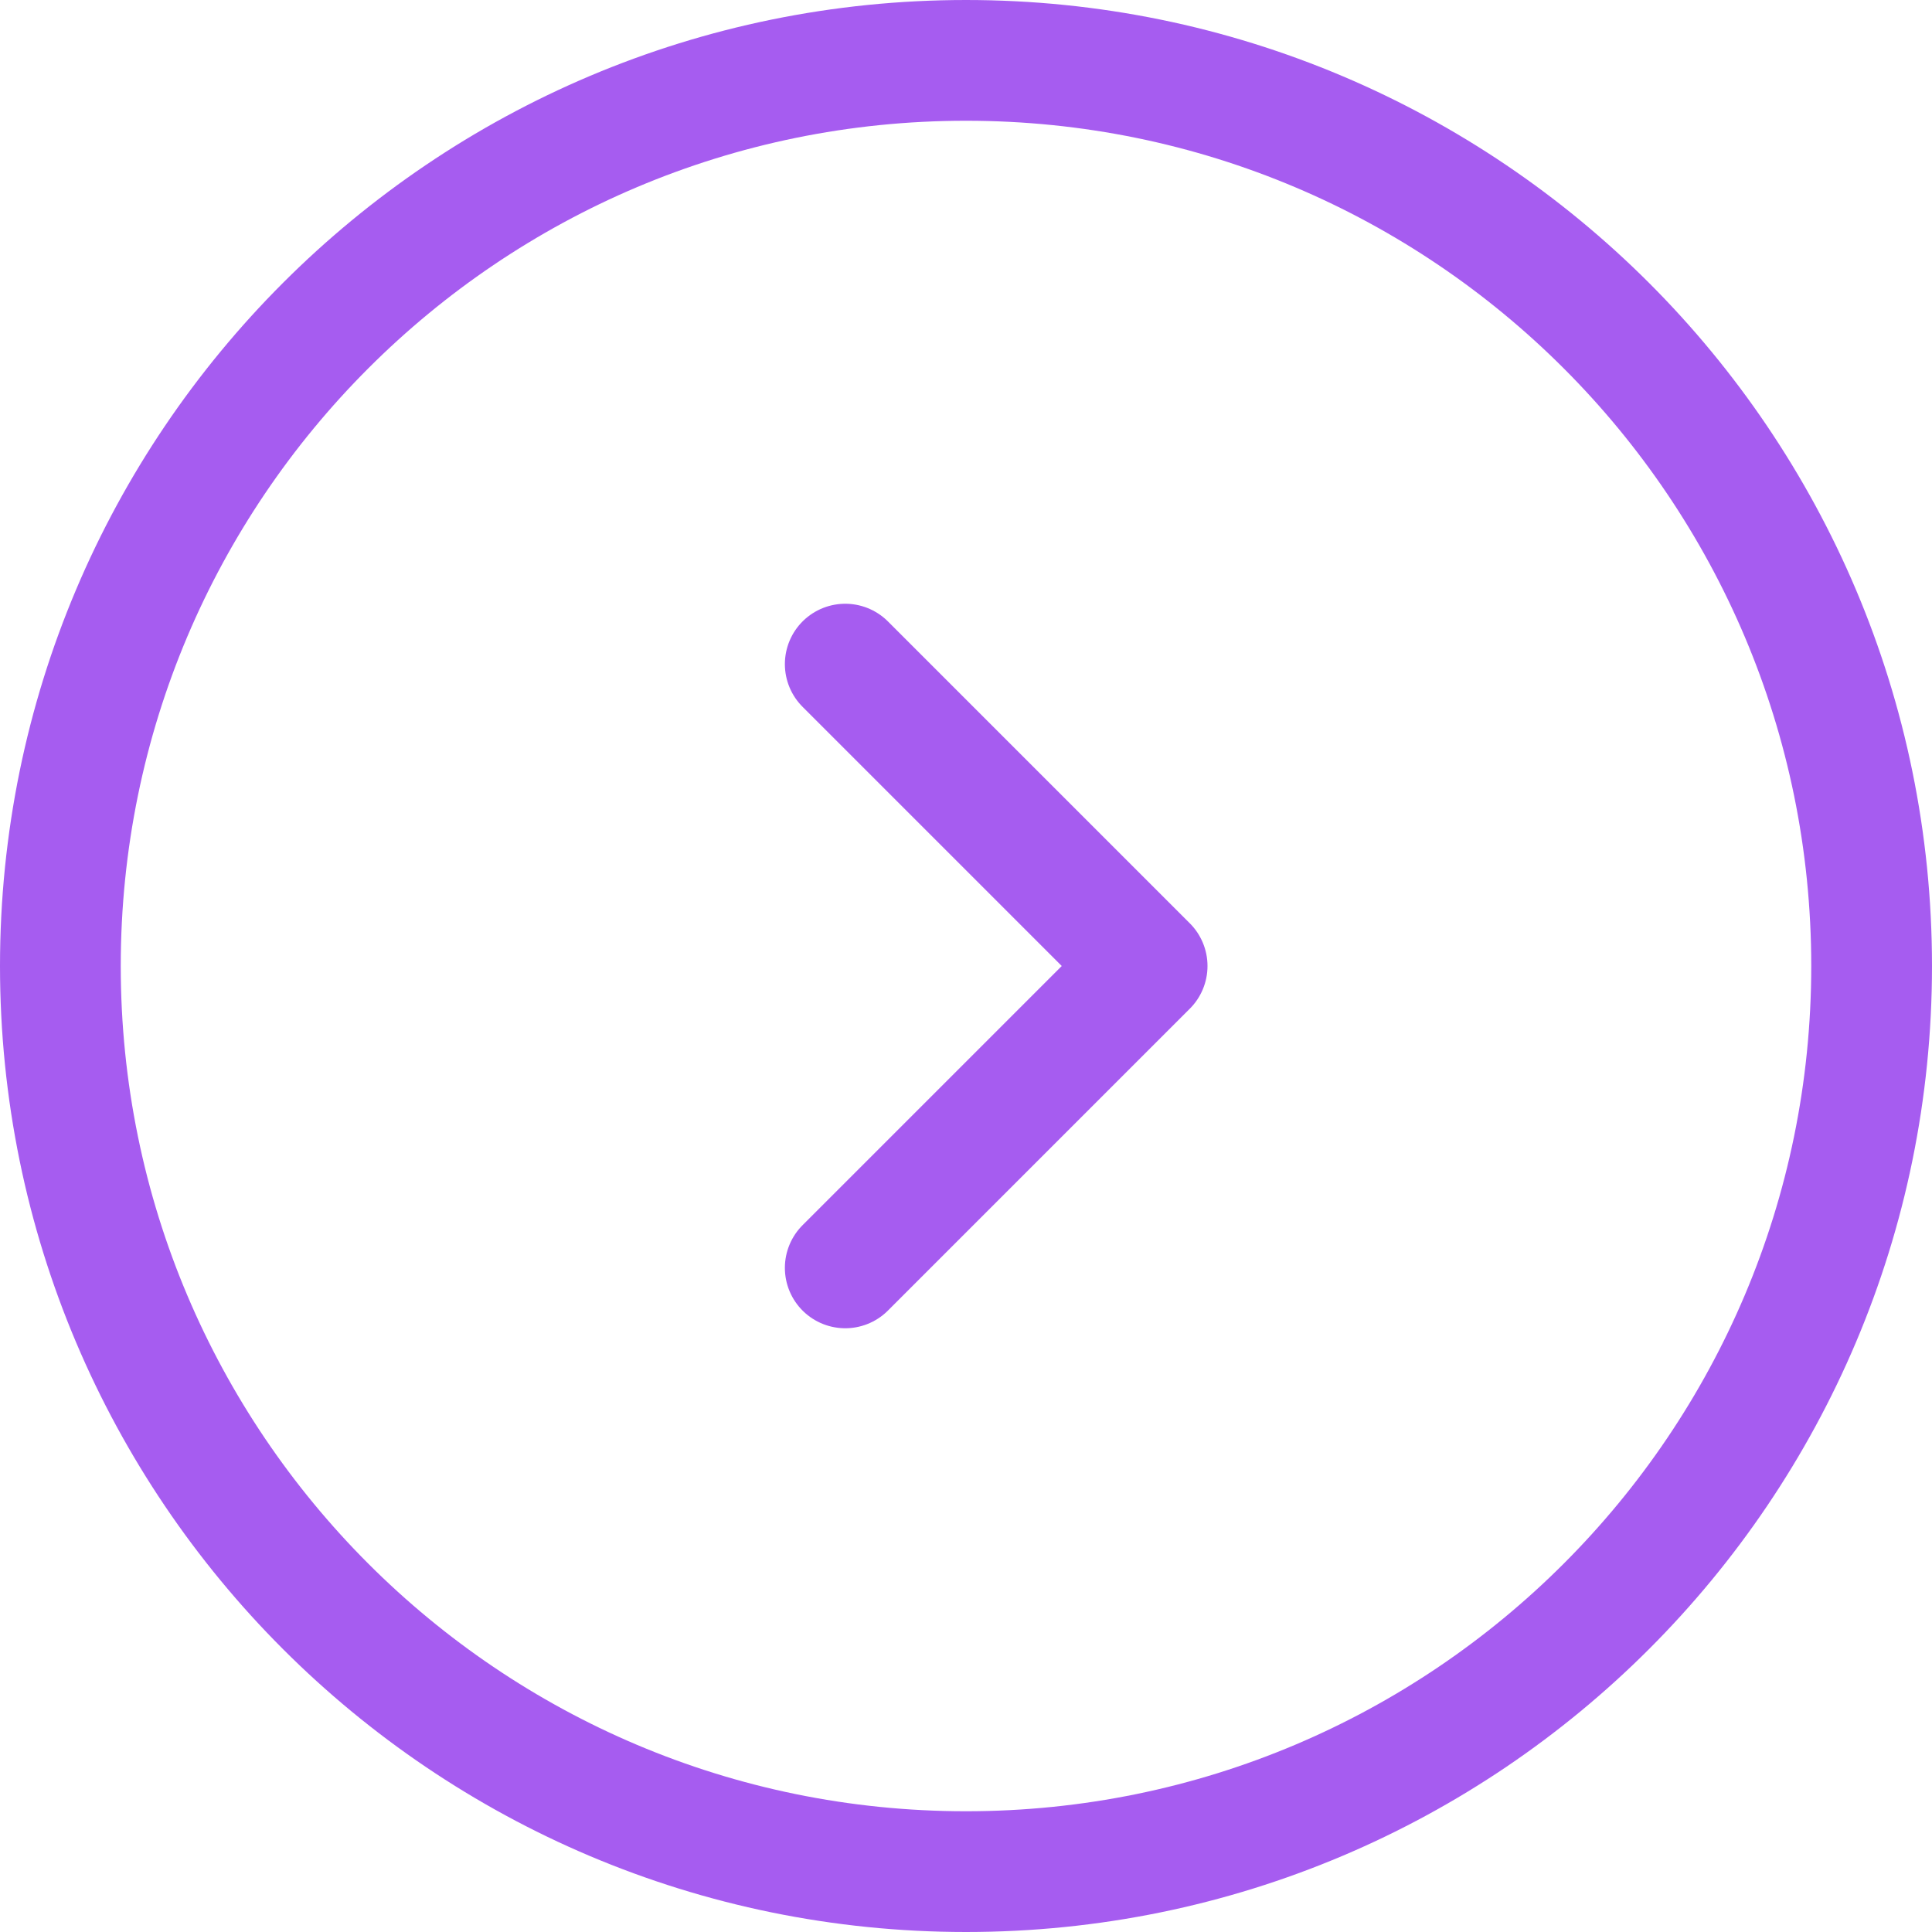
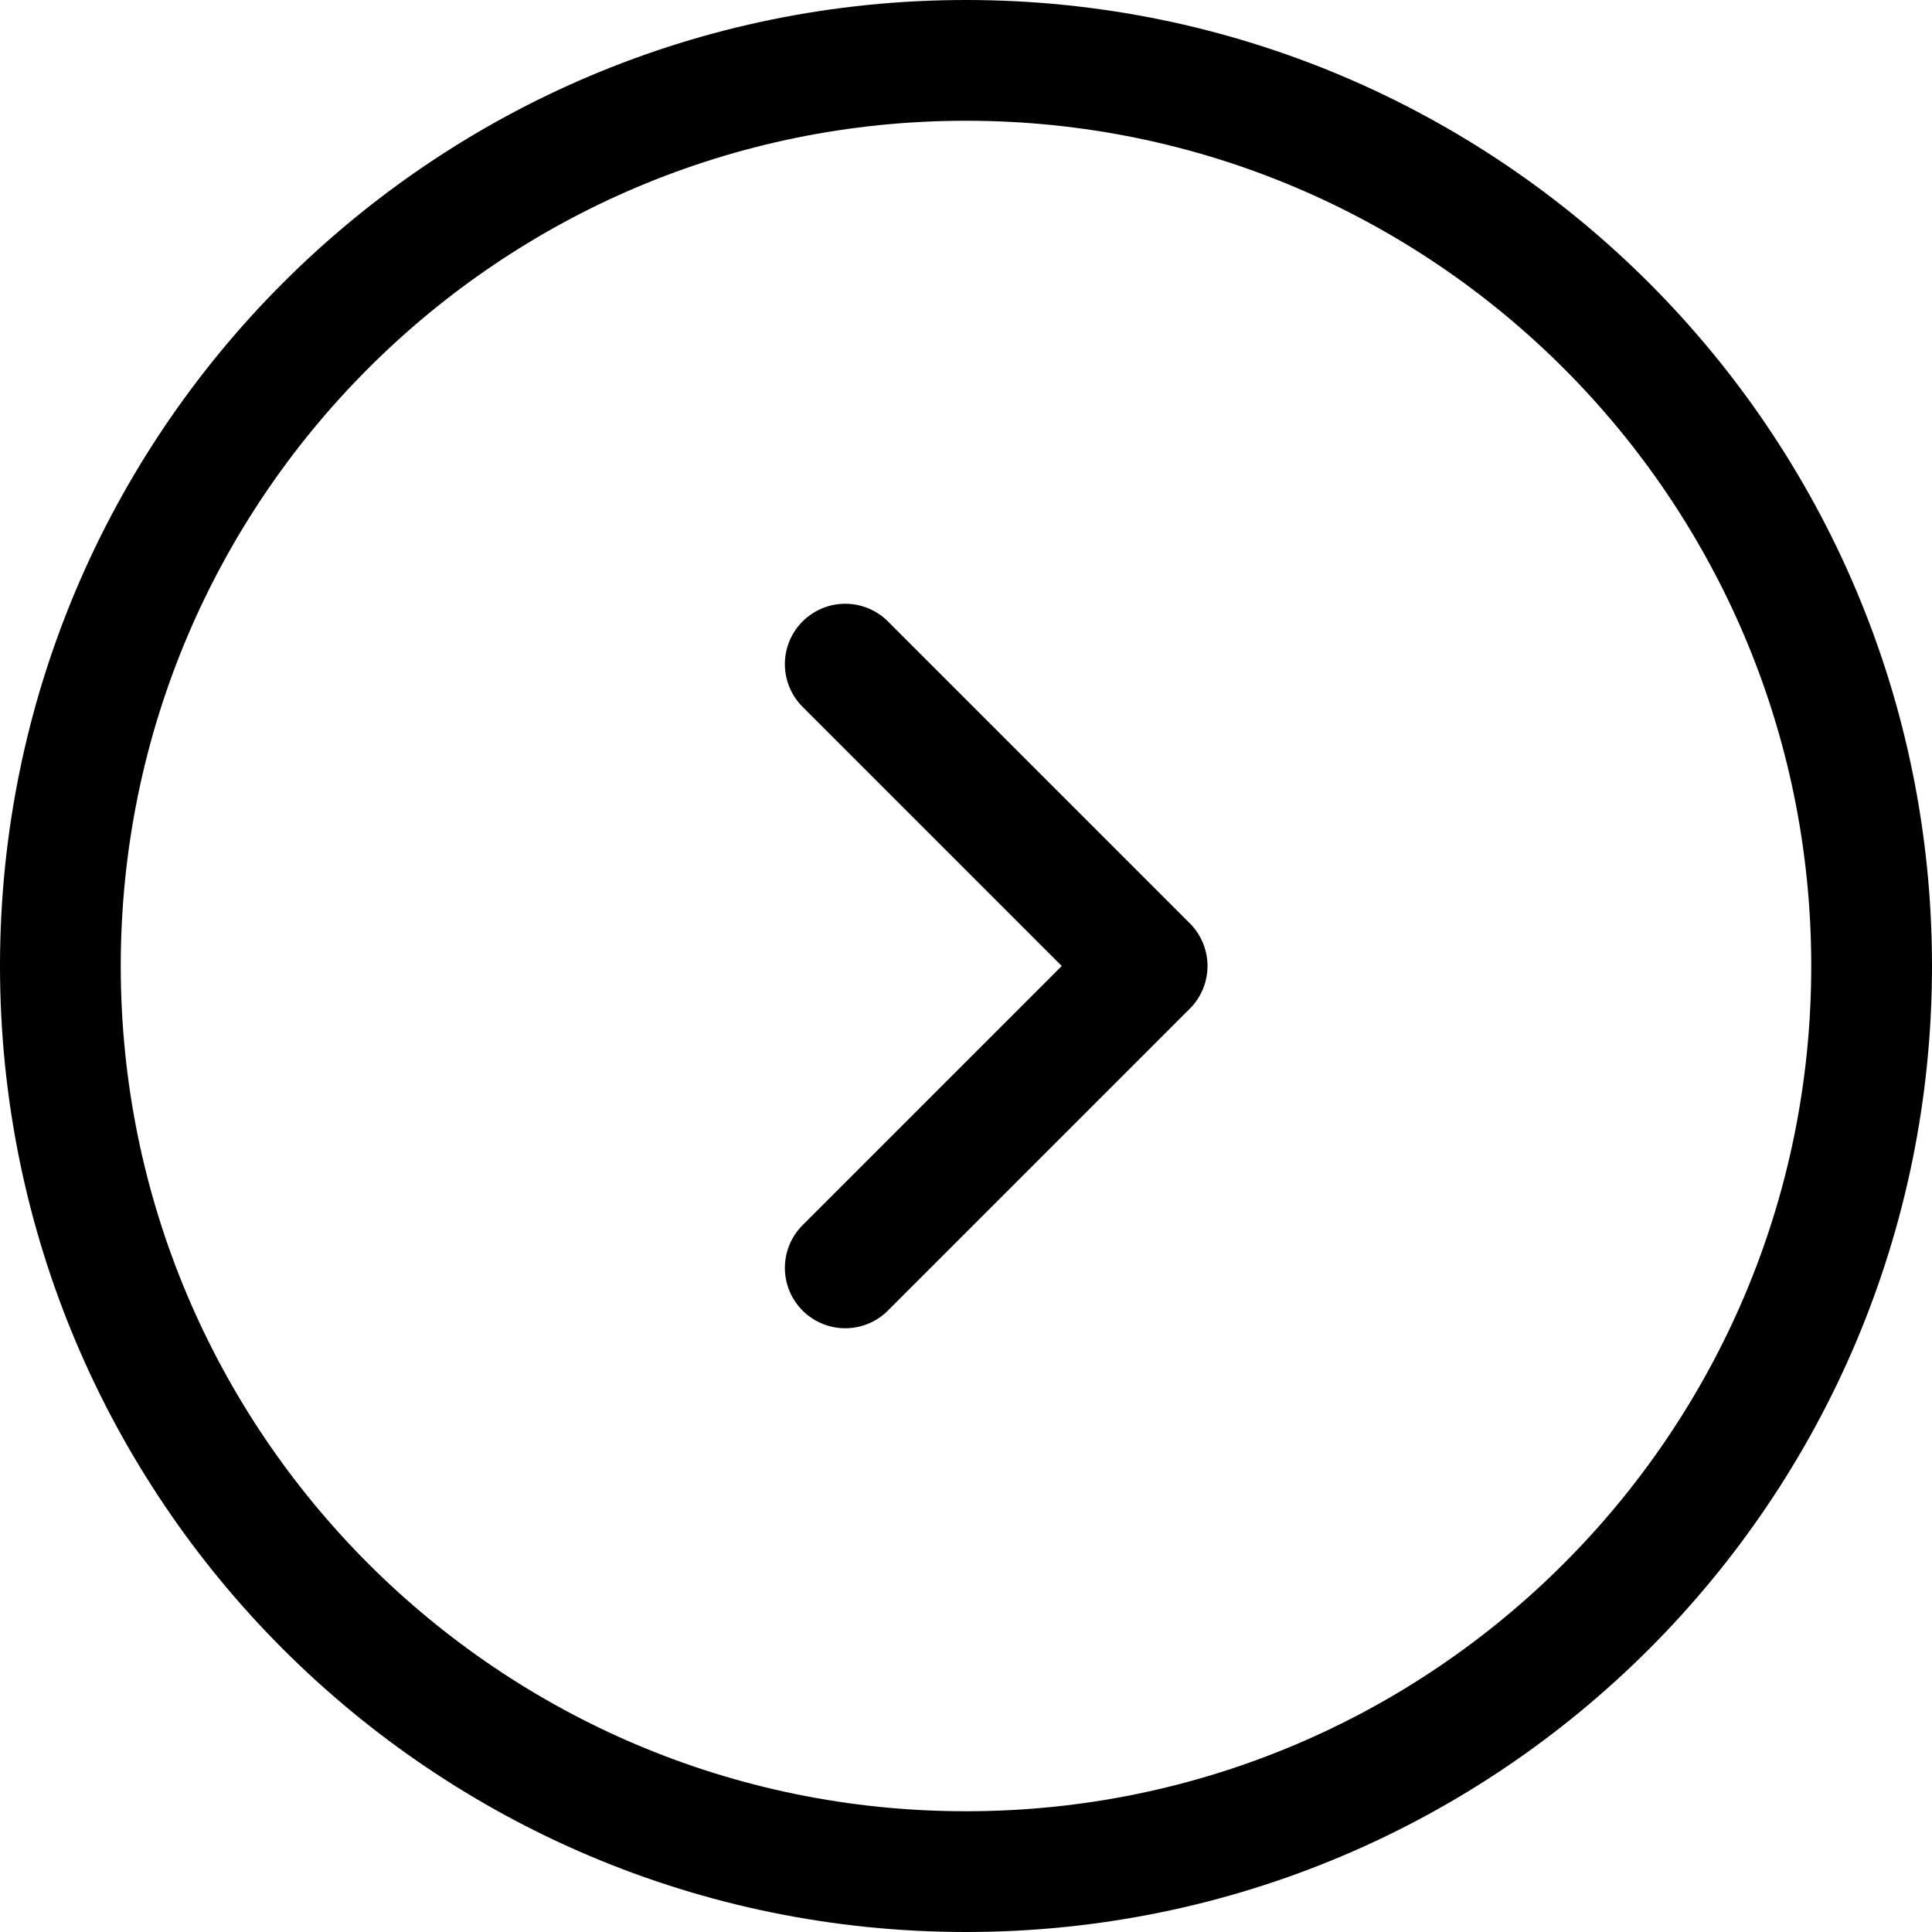
<svg xmlns="http://www.w3.org/2000/svg" width="32" height="32" viewBox="0 0 32 32" fill="none">
-   <path d="M14 11L19 16L14 21" stroke="#A65CF0" stroke-width="2" stroke-linecap="round" stroke-linejoin="round" />
-   <circle cx="16" cy="16" r="15" stroke="#A65CF0" stroke-width="2" />
+   <path d="M14 11L19 16L14 21" stroke="currentColor" stroke-width="2" stroke-linecap="round" stroke-linejoin="round" />
+   <circle cx="16" cy="16" r="15" stroke="currentColor" stroke-width="2" />
</svg>
